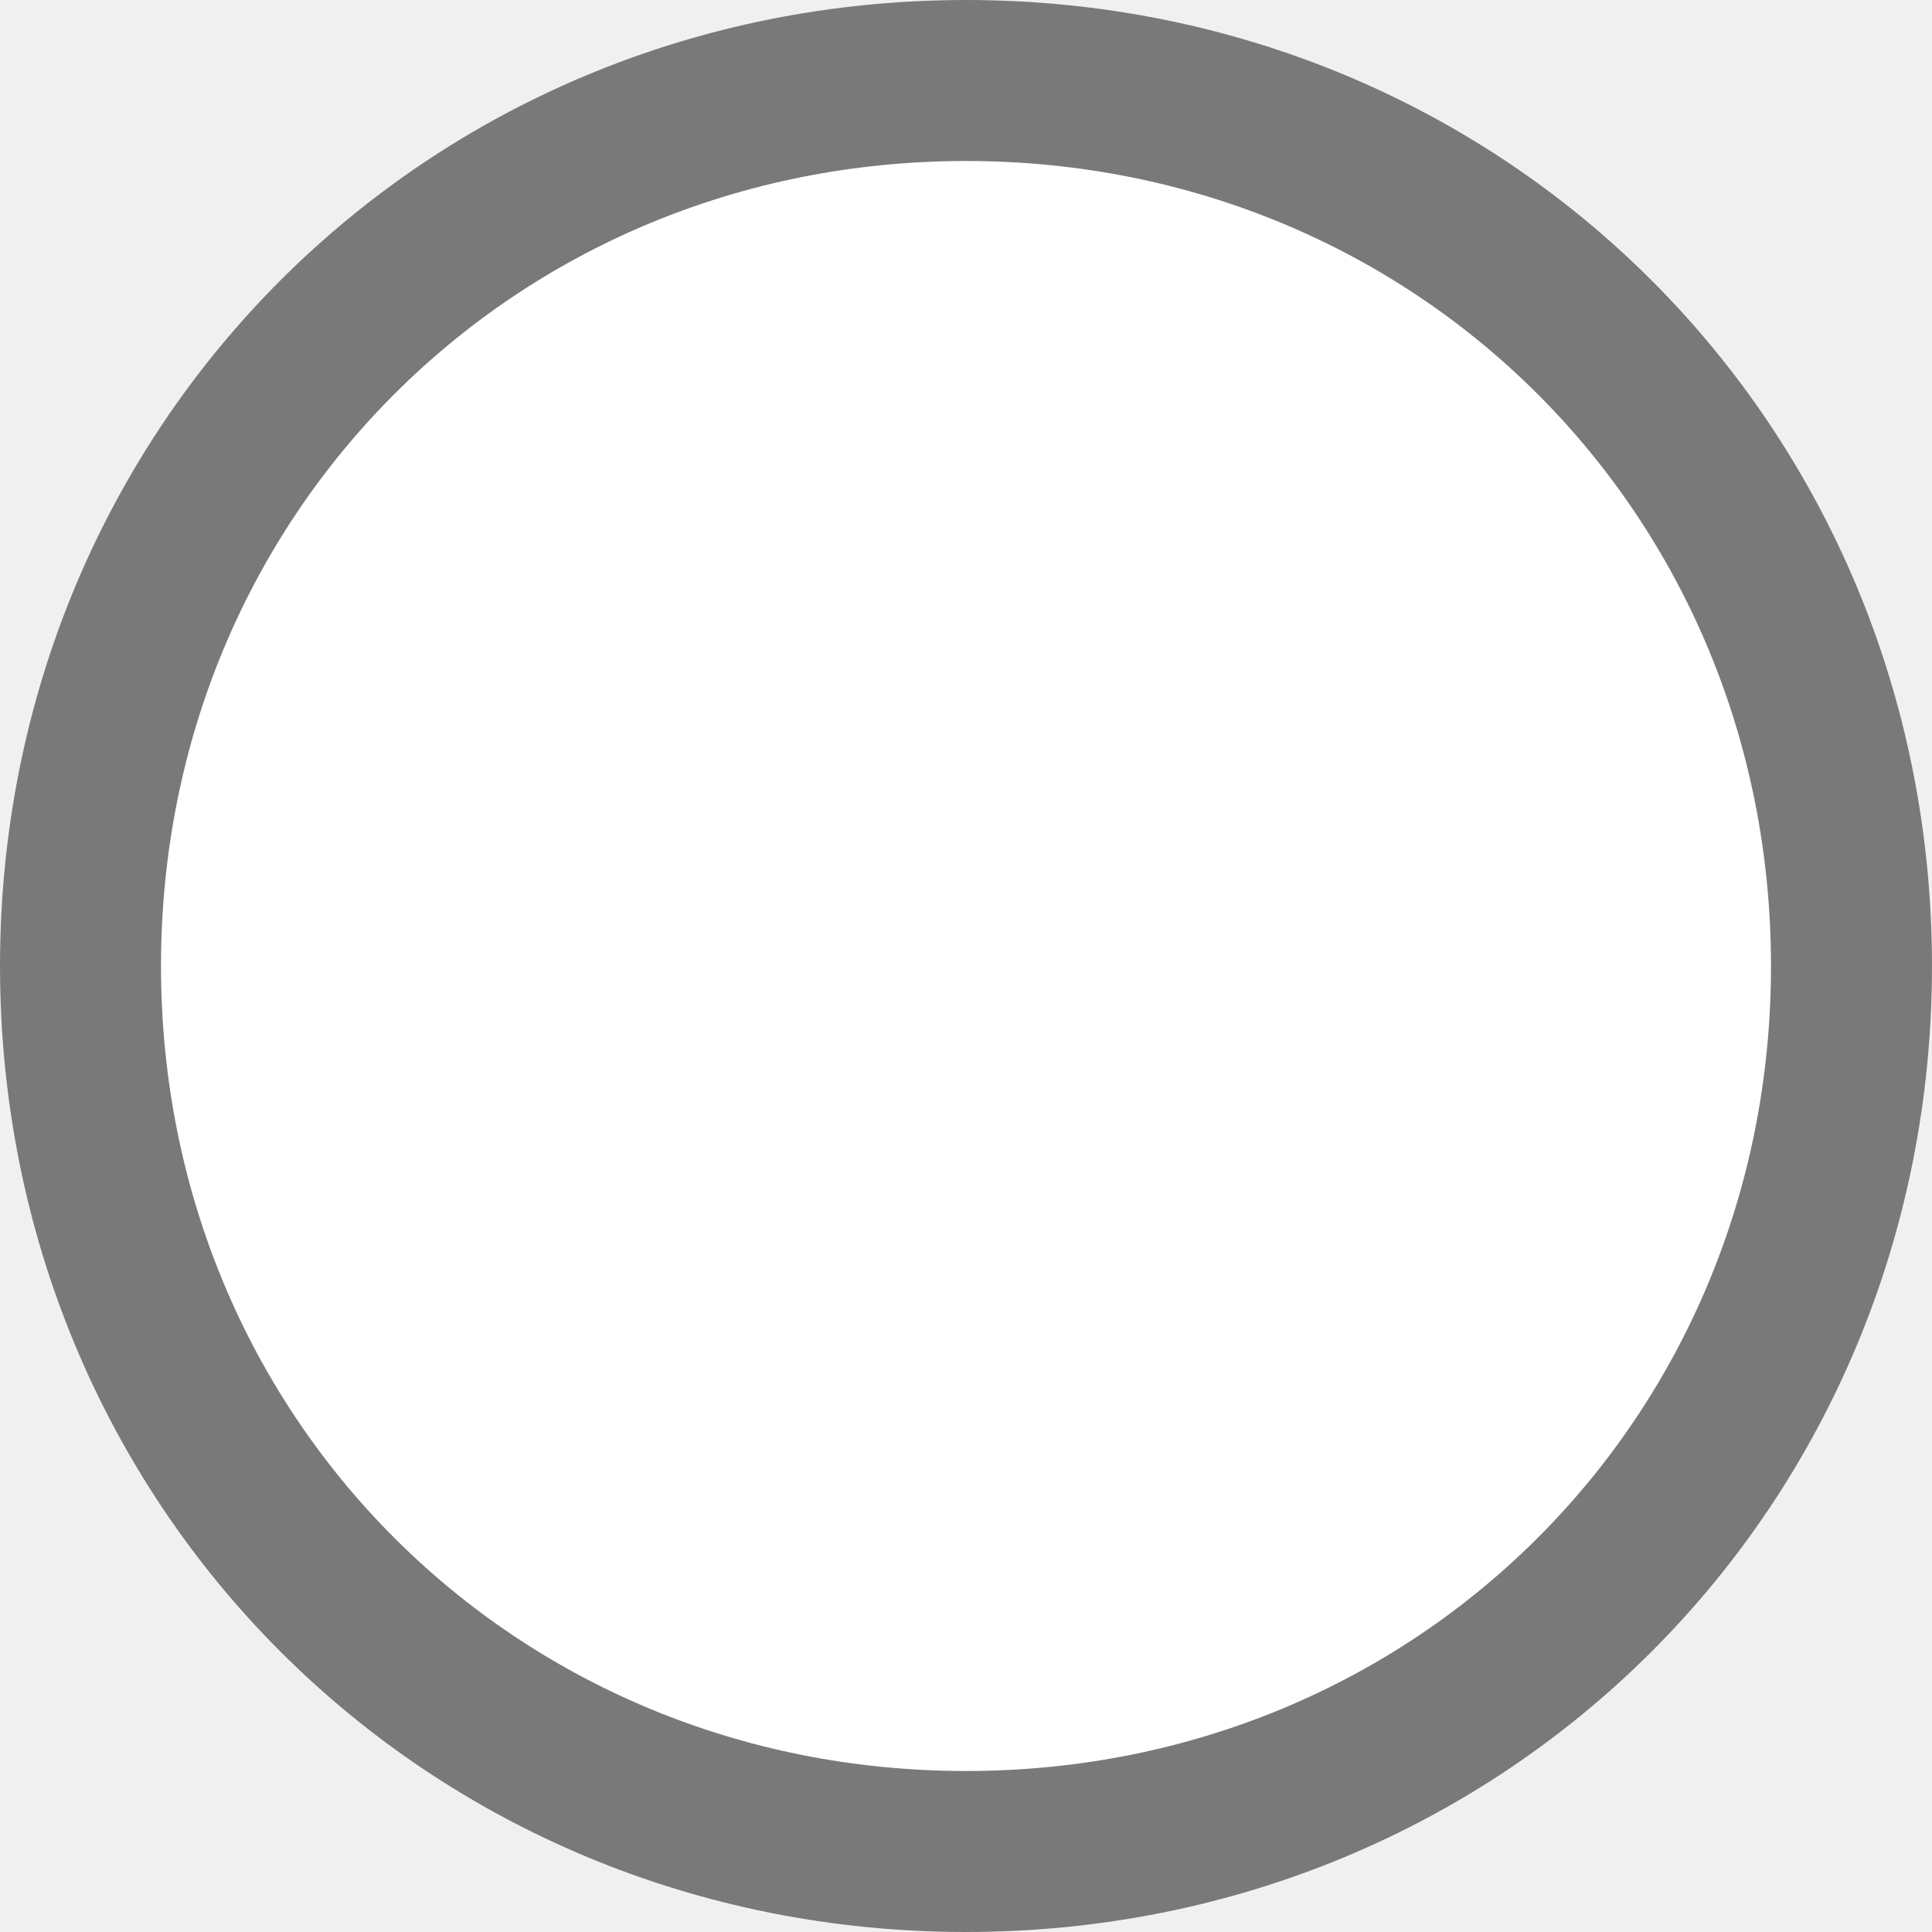
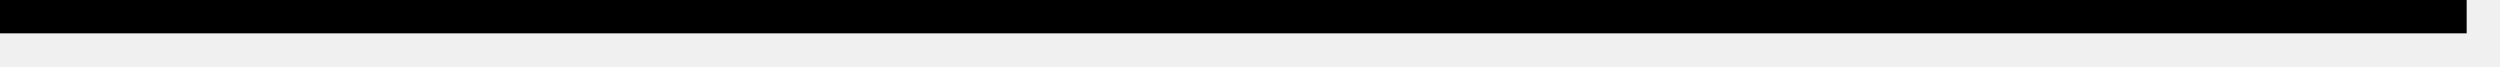
- <svg xmlns="http://www.w3.org/2000/svg" version="1.1" width="12px" height="12px" viewBox="1551 7970  12 12">
-   <path d="M 1557 7970  C 1560.36 7970  1563 7972.64  1563 7976  C 1563 7979.36  1560.36 7982  1557 7982  C 1553.64 7982  1551 7979.36  1551 7976  C 1551 7972.64  1553.64 7970  1557 7970  Z " fill-rule="nonzero" fill="#ffffff" stroke="none" />
-   <path d="M 1557 7970.5  C 1560.08 7970.5  1562.5 7972.92  1562.5 7976  C 1562.5 7979.08  1560.08 7981.5  1557 7981.5  C 1553.92 7981.5  1551.5 7979.08  1551.5 7976  C 1551.5 7972.92  1553.92 7970.5  1557 7970.5  Z " stroke-width="1" stroke="#797979" fill="none" />
+ <svg xmlns="http://www.w3.org/2000/svg" version="1.1" width="75px" height="2px">
+   <g transform="matrix(1 0 0 1 -486 -660 )">
+     <path d="M 486 660.5  L 560 660.5  " stroke-width="1" stroke="#000000" fill="none" />
+   </g>
</svg>
